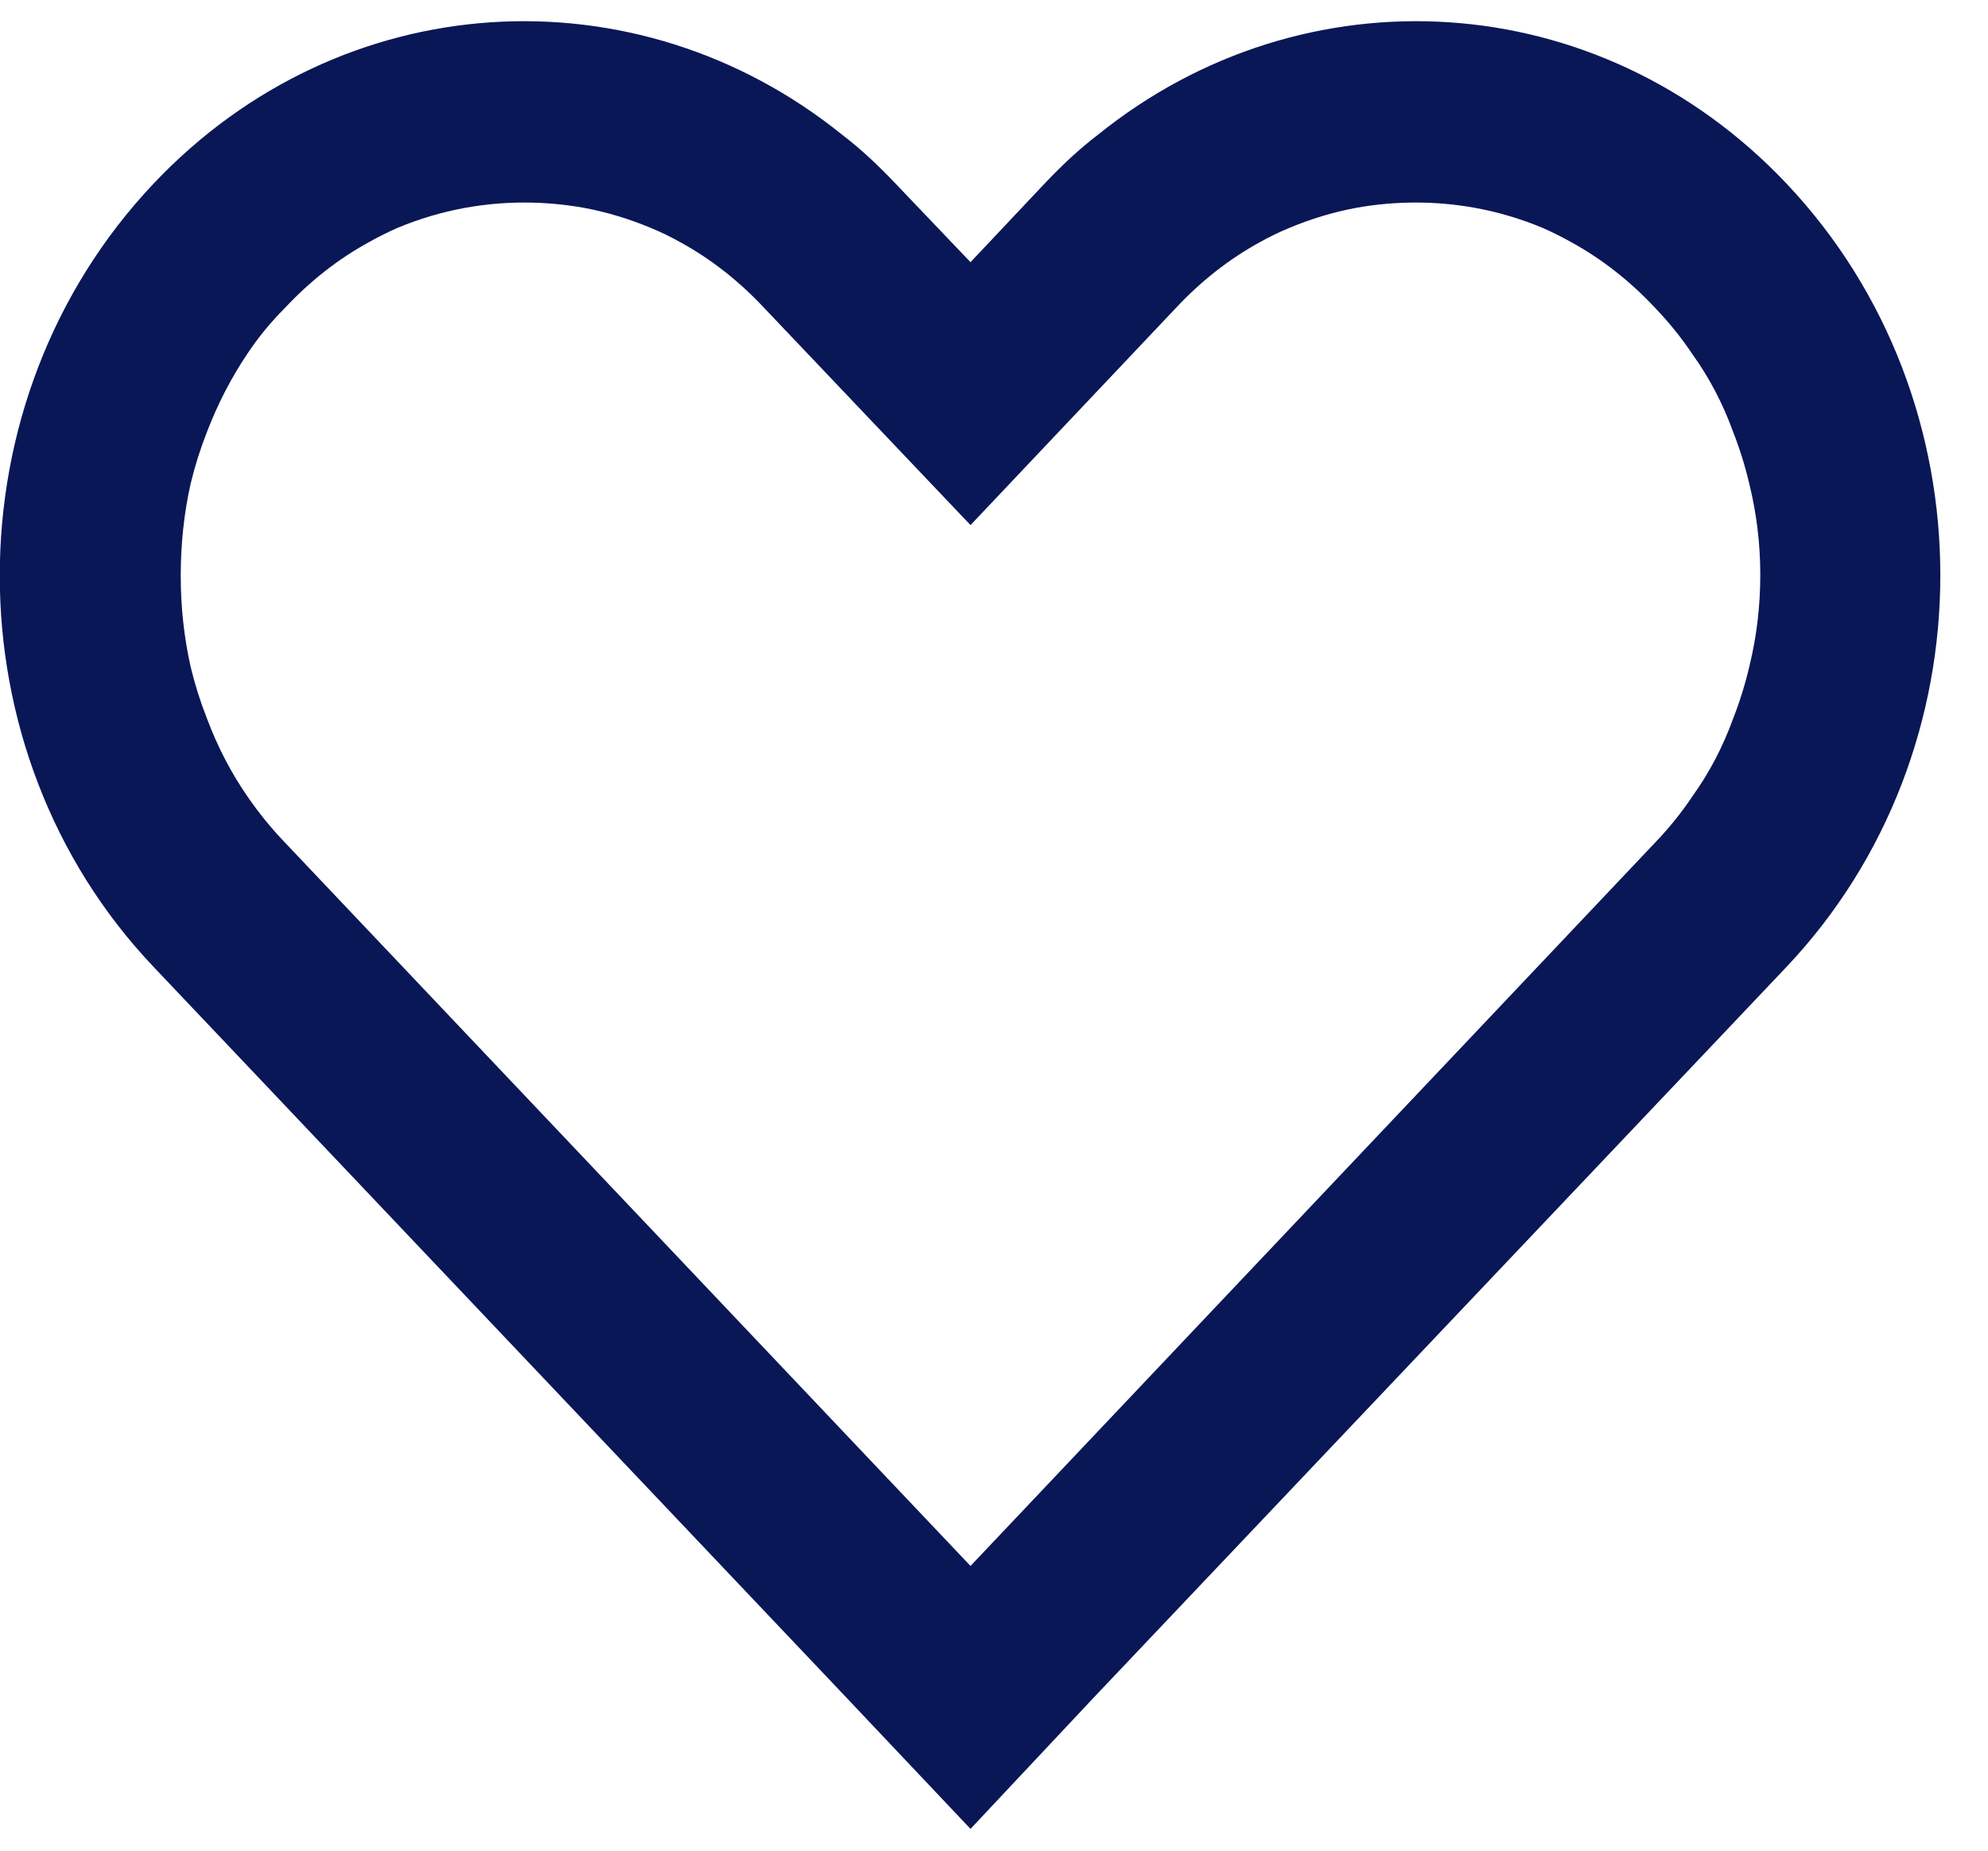
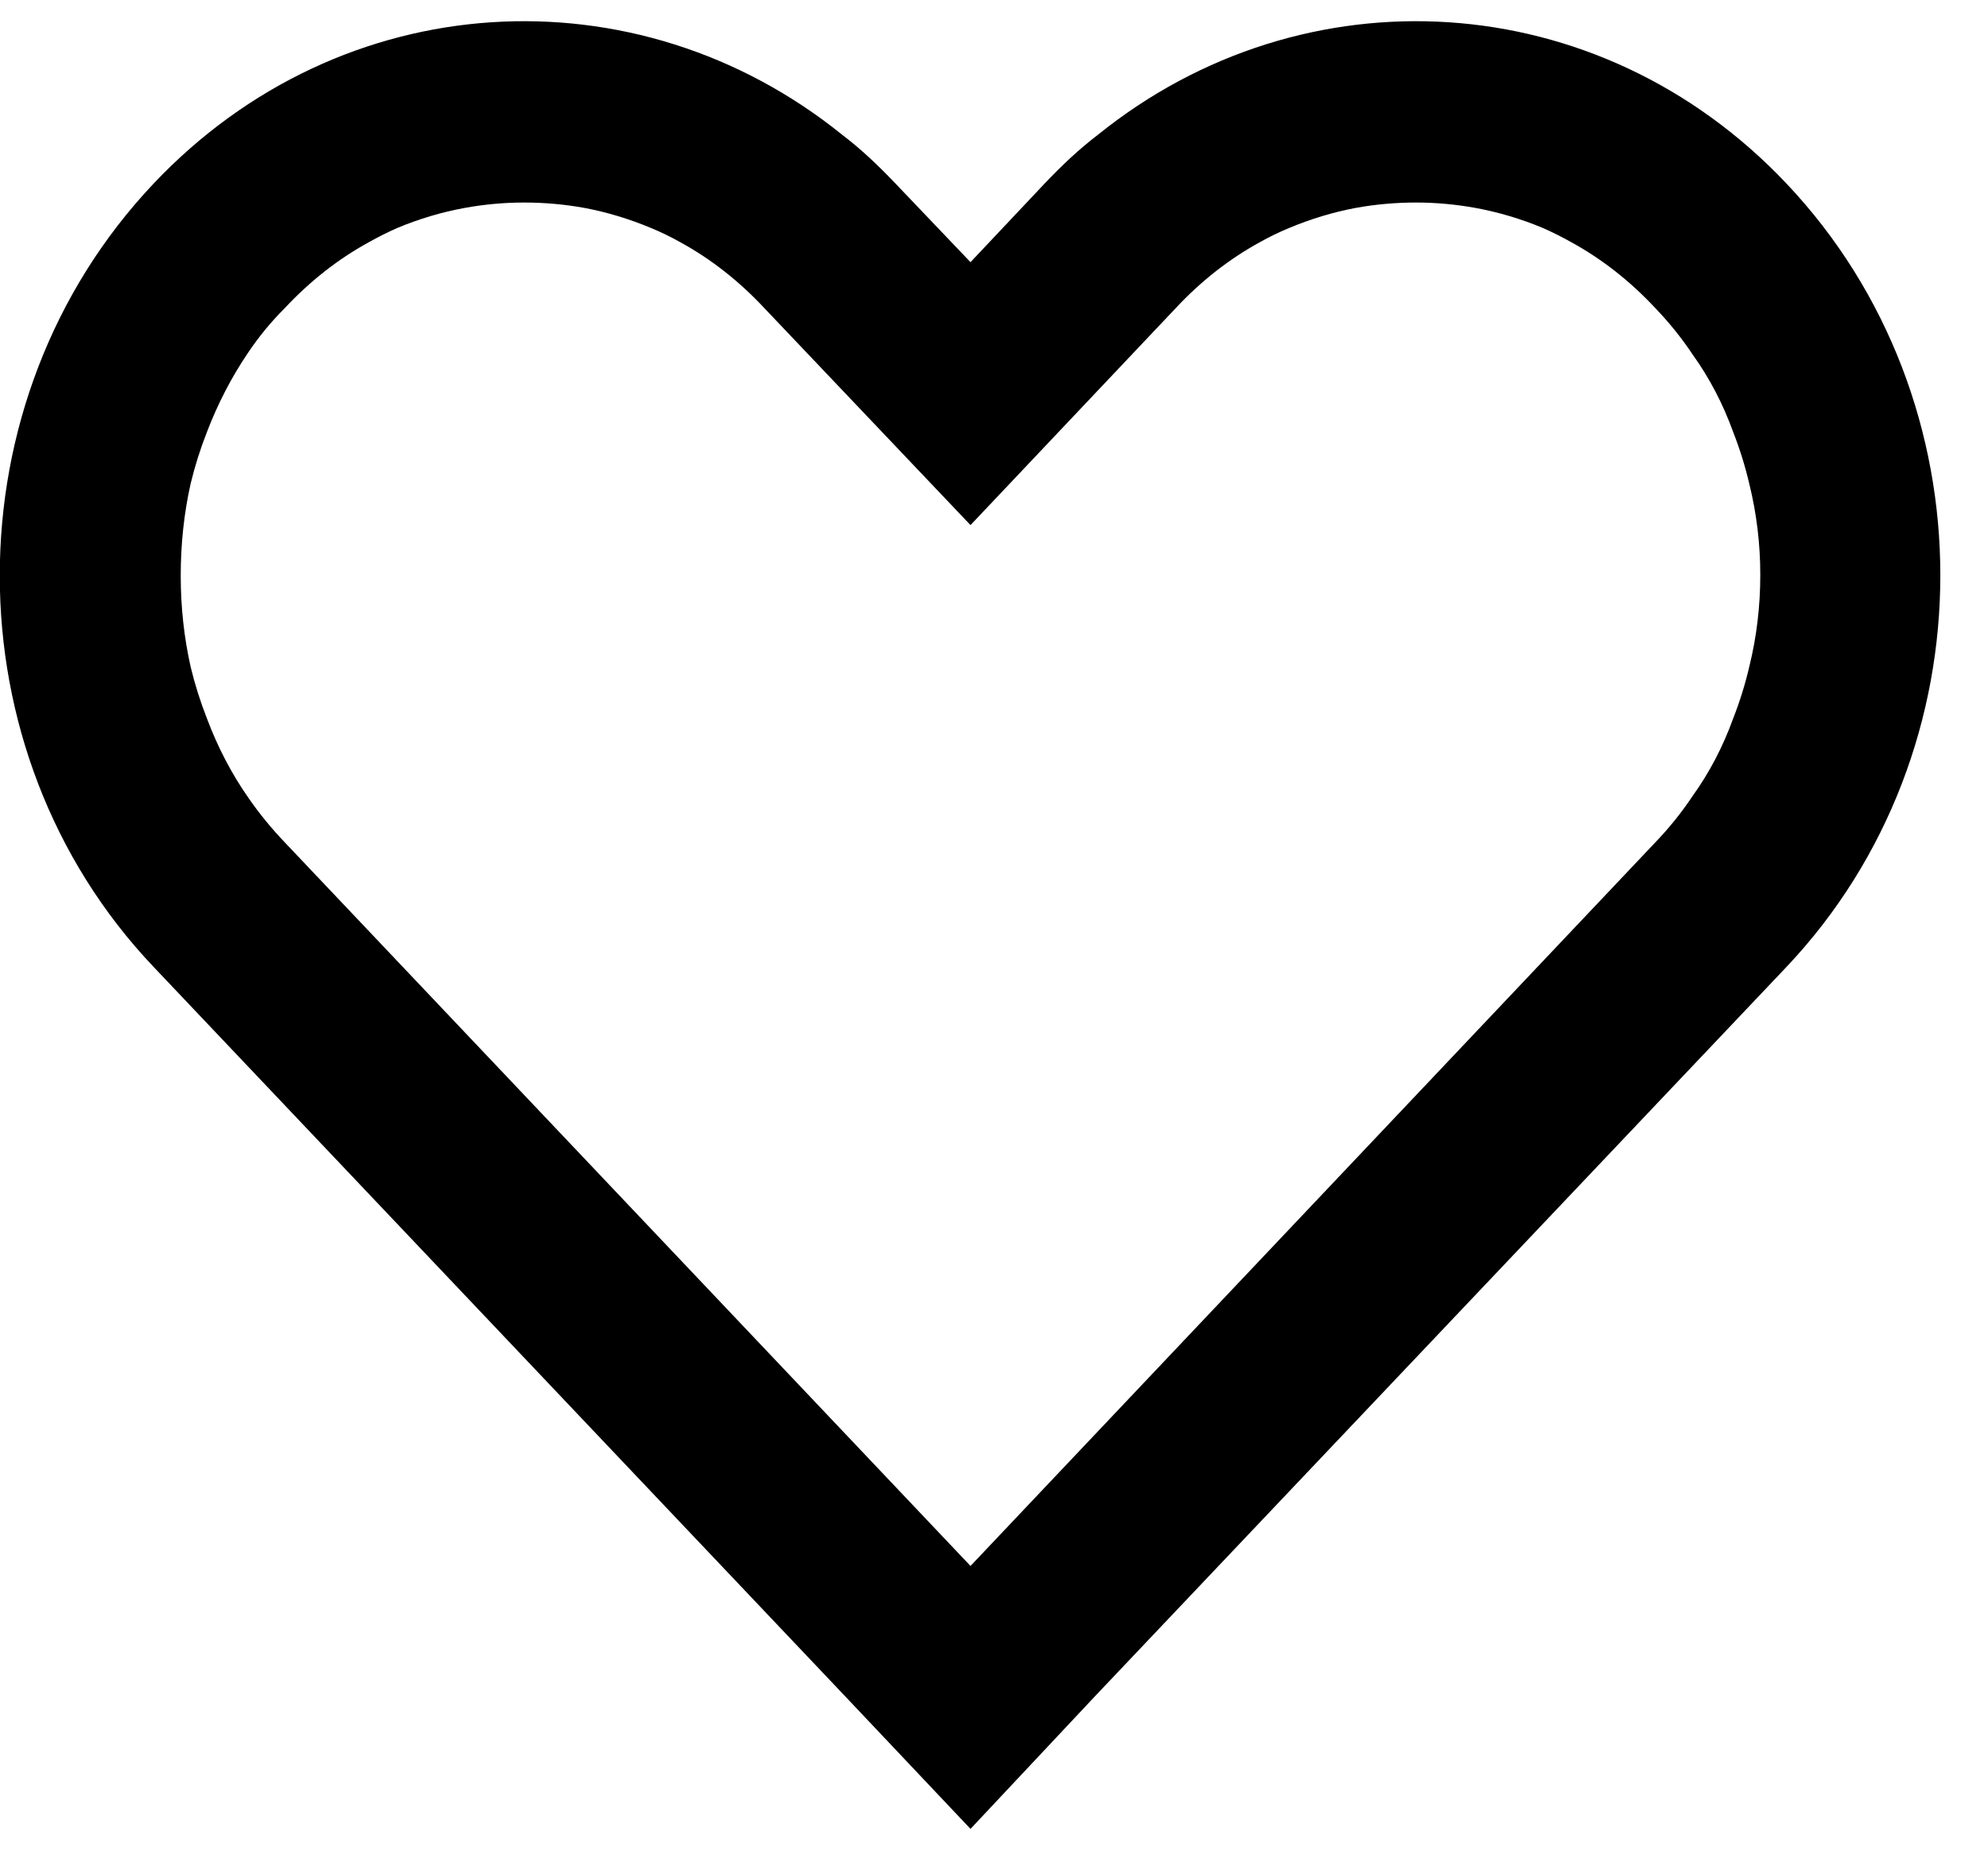
<svg xmlns="http://www.w3.org/2000/svg" width="21.481" height="20" viewBox="0 0 22 20" fill="none">
-   <path id="Vector" d="M1.7 10.46L10.74 20L19.77 10.46C22.04 8.06 22.04 4.19 19.77 1.79C17.5 -0.6 13.83 -0.6 11.56 1.79L10.74 2.66L9.91 1.79C7.64 -0.6 3.97 -0.6 1.7 1.79C-0.57 4.19 -0.57 8.07 1.7 10.46Z" fill="#091757" fill-opacity="0" fill-rule="nonzero" />
-   <path id="Vector" d="M9.32 1.25C7.04 -0.59 3.78 -0.41 1.7 1.79C-0.57 4.19 -0.57 8.07 1.7 10.46L9.36 18.54L10.74 20L12.11 18.54L19.77 10.46C22.04 8.06 22.04 4.19 19.77 1.79C17.69 -0.41 14.43 -0.59 12.15 1.25C11.94 1.41 11.75 1.59 11.56 1.79L10.74 2.66L9.91 1.79C9.72 1.59 9.53 1.41 9.32 1.25ZM10.74 17.09L18.32 9.08Q18.55 8.84 18.73 8.57Q19.01 8.18 19.18 7.71Q19.29 7.43 19.36 7.13Q19.48 6.64 19.48 6.12Q19.48 5.61 19.36 5.12Q19.29 4.82 19.18 4.54Q19.01 4.07 18.73 3.68Q18.55 3.41 18.32 3.17Q17.9 2.72 17.39 2.44Q17.23 2.35 17.07 2.28Q16.71 2.13 16.33 2.06Q16 2 15.67 2Q15.33 2 15 2.06Q14.63 2.13 14.27 2.28Q14.1 2.35 13.94 2.44Q13.43 2.72 13.01 3.17L10.74 5.57L8.46 3.17Q8.04 2.72 7.53 2.44Q7.37 2.35 7.2 2.28Q6.84 2.13 6.47 2.06Q6.14 2 5.8 2Q5.47 2 5.14 2.06Q4.76 2.13 4.4 2.28Q4.24 2.35 4.08 2.44Q3.57 2.72 3.15 3.17Q2.92 3.4 2.74 3.67Q2.47 4.07 2.29 4.54Q2.18 4.82 2.11 5.11Q2 5.6 2 6.13Q2 6.65 2.11 7.14Q2.18 7.43 2.29 7.71Q2.47 8.19 2.75 8.59Q2.93 8.85 3.15 9.08L10.74 17.09Z" fill="#091757" fill-opacity="1" fill-rule="evenodd" />
+   <path id="Vector" d="M1.7 10.46L10.74 20L19.77 10.46C22.04 8.06 22.04 4.19 19.77 1.79C17.5 -0.6 13.83 -0.6 11.56 1.79L10.74 2.66L9.91 1.79C7.64 -0.6 3.97 -0.6 1.7 1.79C-0.57 4.19 -0.57 8.07 1.7 10.46Z" fill="currentColor" fill-opacity="0" fill-rule="nonzero" />
+   <path id="Vector" d="M9.32 1.25C7.04 -0.59 3.78 -0.41 1.7 1.79C-0.57 4.19 -0.57 8.07 1.7 10.46L9.36 18.54L10.74 20L12.11 18.54L19.77 10.46C22.04 8.06 22.04 4.19 19.77 1.79C17.69 -0.41 14.43 -0.59 12.15 1.25C11.94 1.41 11.75 1.59 11.56 1.79L10.74 2.66L9.91 1.79C9.72 1.59 9.53 1.41 9.32 1.25ZM10.74 17.09L18.32 9.08Q18.55 8.84 18.73 8.57Q19.01 8.18 19.18 7.71Q19.29 7.43 19.36 7.13Q19.48 6.64 19.48 6.12Q19.48 5.61 19.36 5.12Q19.29 4.82 19.18 4.54Q19.01 4.07 18.73 3.68Q18.55 3.41 18.32 3.17Q17.9 2.72 17.39 2.44Q17.23 2.35 17.07 2.28Q16.71 2.13 16.33 2.06Q16 2 15.67 2Q15.33 2 15 2.06Q14.63 2.13 14.27 2.28Q14.1 2.35 13.94 2.44Q13.43 2.72 13.01 3.17L10.74 5.57L8.46 3.17Q8.04 2.72 7.53 2.44Q7.37 2.35 7.2 2.28Q6.84 2.13 6.47 2.06Q6.14 2 5.8 2Q5.47 2 5.14 2.06Q4.76 2.13 4.4 2.28Q4.24 2.35 4.08 2.44Q3.57 2.72 3.15 3.17Q2.92 3.4 2.74 3.67Q2.47 4.07 2.29 4.54Q2.18 4.82 2.11 5.11Q2 5.6 2 6.13Q2 6.65 2.11 7.14Q2.18 7.43 2.29 7.71Q2.47 8.19 2.75 8.59Q2.93 8.85 3.15 9.08L10.74 17.09Z" fill="currentColor" fill-opacity="1" fill-rule="evenodd" />
</svg>
